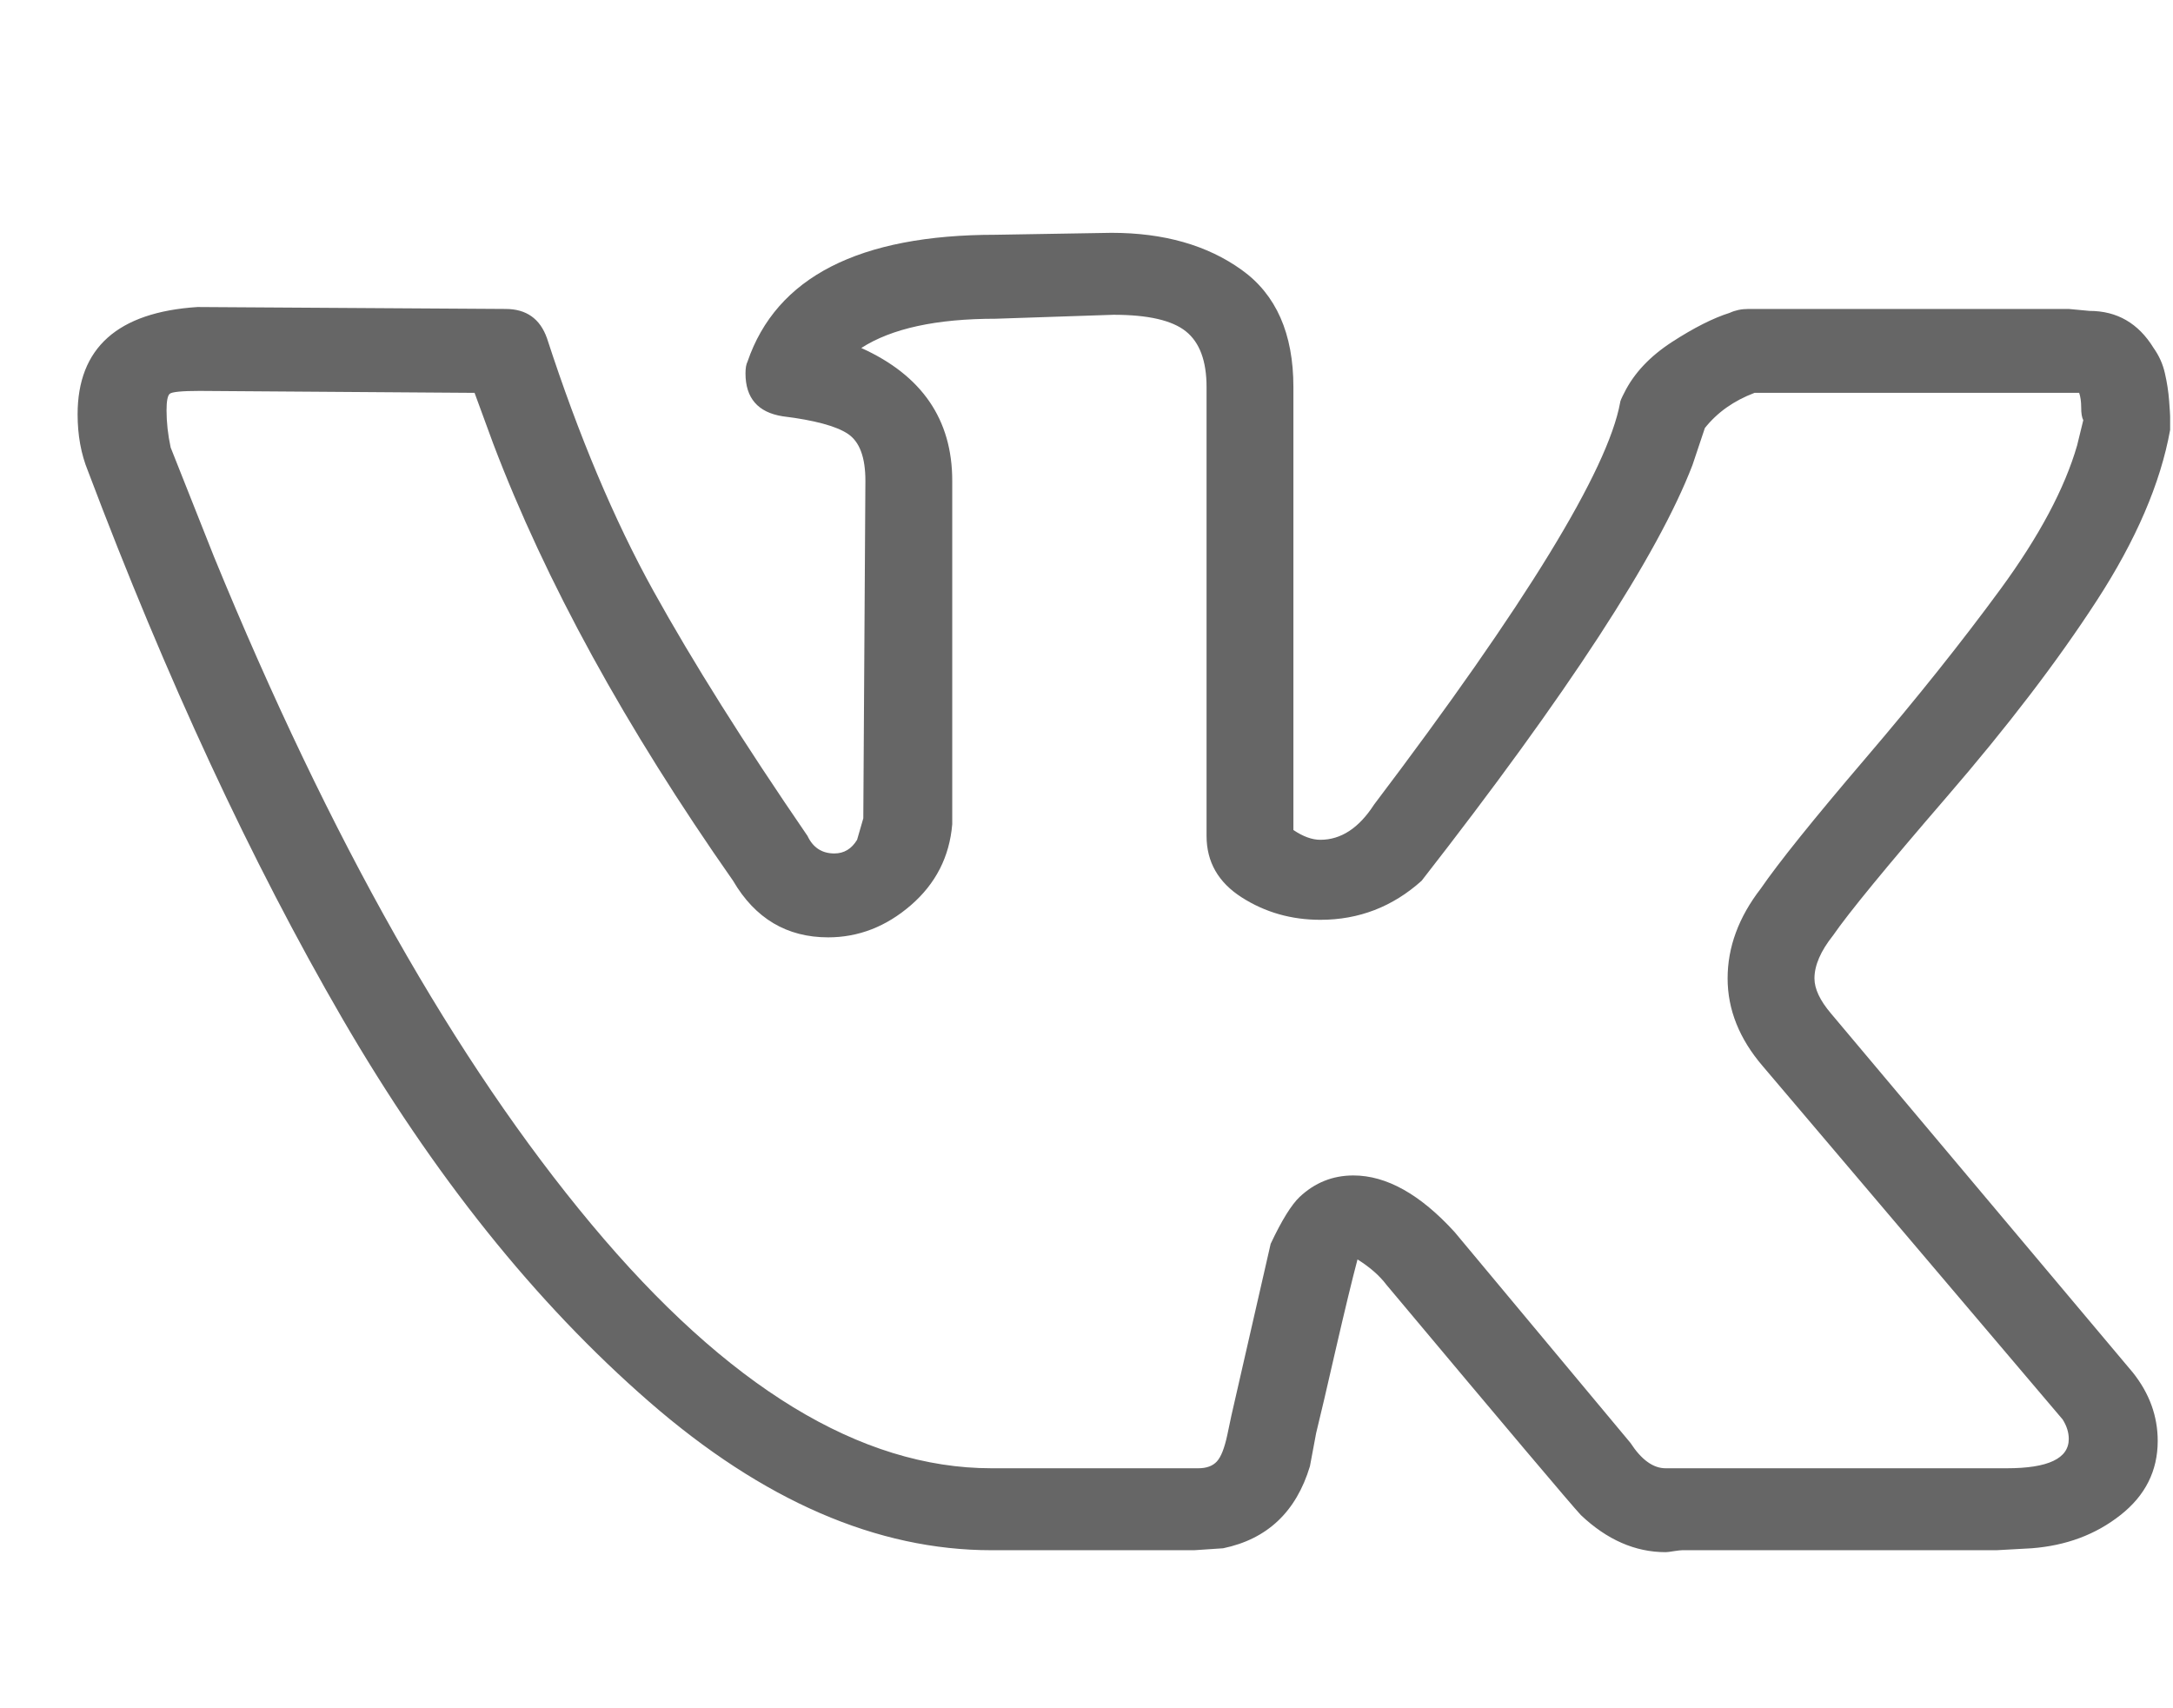
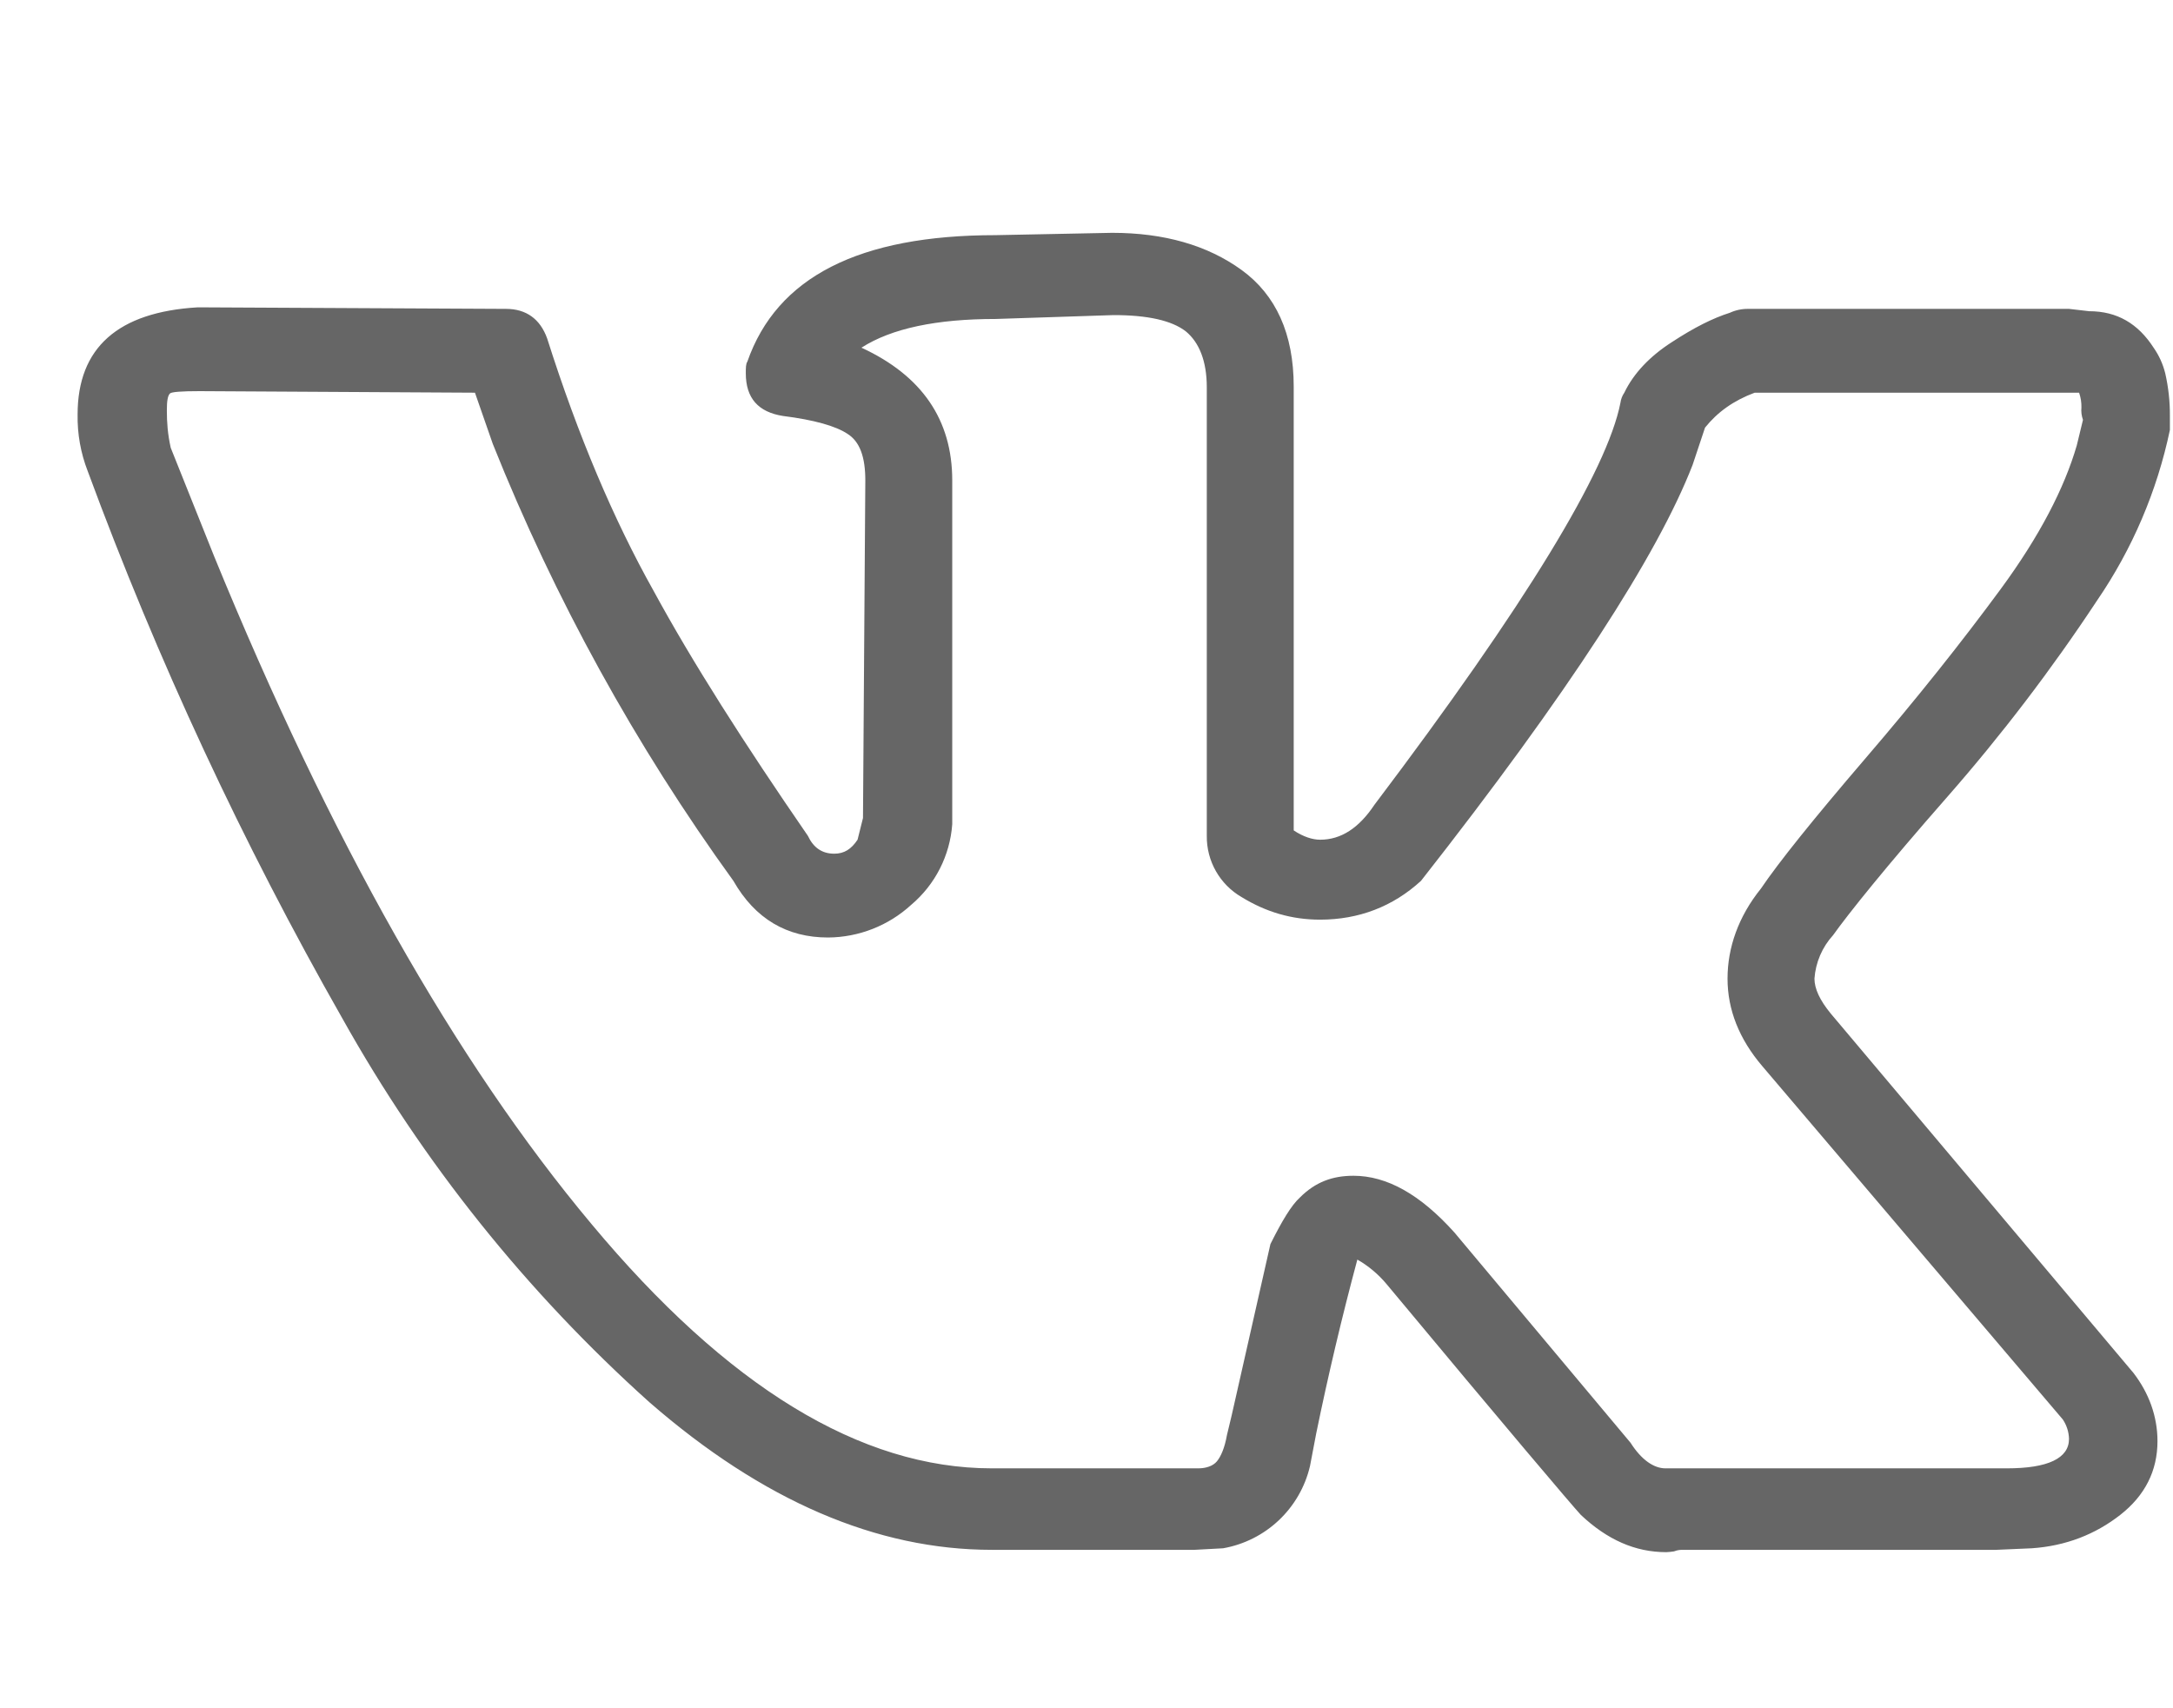
- <svg xmlns="http://www.w3.org/2000/svg" width="28" height="22" viewBox="0 0 28 22" fill="none">
-   <path d="M1 5.339C1 4.484 1.515 4.023 2.545 3.956L6.515 3.981C6.782 3.981 6.959 4.107 7.048 4.358C7.457 5.615 7.914 6.701 8.42 7.615C8.926 8.528 9.588 9.58 10.405 10.771C10.476 10.922 10.592 10.997 10.751 10.997C10.876 10.997 10.973 10.938 11.044 10.821L11.124 10.544L11.151 6.194C11.151 5.892 11.076 5.691 10.925 5.59C10.774 5.49 10.494 5.414 10.085 5.364C9.766 5.314 9.606 5.129 9.606 4.811C9.606 4.744 9.615 4.693 9.632 4.66C10.005 3.57 11.071 3.025 12.83 3.025L14.322 3C14.997 3 15.556 3.159 16 3.478C16.444 3.796 16.666 4.299 16.666 4.987V10.695C16.791 10.779 16.906 10.821 17.013 10.821C17.279 10.821 17.51 10.67 17.705 10.368C19.659 7.786 20.716 6.06 20.876 5.188C20.876 5.171 20.894 5.129 20.929 5.062C21.053 4.811 21.258 4.593 21.542 4.408C21.826 4.224 22.075 4.098 22.288 4.031C22.359 3.998 22.439 3.981 22.528 3.981H26.657L26.924 4.006C27.279 4.006 27.554 4.165 27.75 4.484C27.821 4.584 27.87 4.693 27.896 4.811C27.923 4.928 27.941 5.045 27.95 5.163C27.959 5.28 27.963 5.347 27.963 5.364V5.54C27.839 6.227 27.523 6.961 27.017 7.74C26.511 8.52 25.867 9.362 25.085 10.268C24.304 11.173 23.816 11.768 23.62 12.053C23.46 12.254 23.38 12.439 23.38 12.607C23.38 12.741 23.451 12.892 23.593 13.059L27.483 17.686C27.697 17.955 27.803 18.248 27.803 18.567C27.803 18.952 27.643 19.271 27.323 19.522C27.004 19.774 26.622 19.916 26.178 19.95L25.725 19.975H21.675C21.657 19.975 21.622 19.979 21.569 19.987C21.515 19.996 21.48 20 21.462 20C21.071 20 20.707 19.841 20.37 19.522C20.245 19.388 19.41 18.399 17.865 16.555C17.776 16.437 17.652 16.328 17.492 16.228C17.421 16.496 17.328 16.882 17.212 17.385C17.097 17.888 17.013 18.248 16.959 18.466L16.879 18.893C16.702 19.48 16.329 19.832 15.76 19.95L15.387 19.975H12.776C11.302 19.975 9.832 19.338 8.367 18.064C6.901 16.789 5.583 15.142 4.41 13.122C3.238 11.102 2.146 8.75 1.133 6.068C1.044 5.85 1 5.607 1 5.339ZM17.013 11.852C16.64 11.852 16.302 11.756 16 11.563C15.698 11.37 15.547 11.106 15.547 10.771V4.987C15.547 4.651 15.458 4.412 15.281 4.27C15.103 4.127 14.792 4.056 14.348 4.056L12.83 4.107C12.066 4.107 11.489 4.232 11.098 4.484C11.879 4.836 12.27 5.406 12.27 6.194V10.62C12.235 11.039 12.057 11.387 11.737 11.664C11.418 11.94 11.062 12.078 10.671 12.078C10.139 12.078 9.73 11.835 9.446 11.349C8.06 9.371 7.03 7.493 6.355 5.716L6.115 5.062L2.572 5.037C2.341 5.037 2.212 5.05 2.186 5.075C2.159 5.1 2.146 5.171 2.146 5.288C2.146 5.439 2.163 5.599 2.199 5.766L2.758 7.175C4.25 10.813 5.871 13.68 7.621 15.775C9.37 17.871 11.089 18.919 12.776 18.919H15.441C15.547 18.919 15.627 18.889 15.68 18.831C15.734 18.772 15.778 18.659 15.814 18.491L15.867 18.24L16.373 16.027C16.515 15.725 16.64 15.524 16.746 15.423C16.942 15.239 17.172 15.146 17.439 15.146C17.865 15.146 18.3 15.389 18.744 15.876L21.009 18.592C21.151 18.81 21.302 18.919 21.462 18.919H25.858C26.391 18.919 26.657 18.793 26.657 18.541C26.657 18.458 26.631 18.374 26.578 18.29L22.714 13.738C22.412 13.386 22.261 13.009 22.261 12.607C22.261 12.204 22.403 11.819 22.688 11.45C22.919 11.114 23.367 10.557 24.033 9.777C24.699 8.998 25.281 8.268 25.778 7.59C26.276 6.91 26.604 6.294 26.764 5.741L26.844 5.414C26.826 5.381 26.817 5.326 26.817 5.251C26.817 5.175 26.808 5.112 26.791 5.062H22.608C22.341 5.163 22.128 5.314 21.968 5.515L21.808 5.993C21.364 7.149 20.201 8.935 18.318 11.349C17.945 11.684 17.51 11.852 17.013 11.852Z" fill="#666666" />
+ <svg xmlns="http://www.w3.org/2000/svg" viewBox="0 0 28 22" fill="none">
+   <path d="M1 5.34c0-.86.52-1.32 1.55-1.38l3.97.02c.26 0 .44.13.53.38.4 1.26.86 2.34 1.37 3.25.5.92 1.17 1.97 1.99 3.16.07.15.18.23.34.23.13 0 .22-.06.3-.18l.07-.28.03-4.35c0-.3-.07-.5-.23-.6-.15-.1-.43-.18-.83-.23-.32-.05-.48-.23-.48-.55 0-.07 0-.12.02-.15.38-1.09 1.44-1.63 3.2-1.63l1.5-.03c.67 0 1.23.16 1.67.48.44.32.67.82.67 1.5v5.72c.12.08.24.12.34.12.27 0 .5-.15.7-.45 1.95-2.58 3-4.31 3.17-5.18a.3.3 0 0 1 .05-.13c.12-.25.33-.47.61-.65.29-.19.53-.31.75-.38a.55.55 0 0 1 .24-.05h4.13l.26.03c.36 0 .63.16.83.47.07.1.12.21.15.33a2.4 2.4 0 0 1 .06.55v.18a6.11 6.11 0 0 1-.94 2.2 23.4 23.4 0 0 1-1.93 2.53c-.79.9-1.27 1.5-1.47 1.78a.93.93 0 0 0-.24.56c0 .13.07.28.21.45l3.9 4.63c.2.26.31.56.31.88 0 .38-.16.7-.48.95-.32.25-.7.4-1.14.43l-.46.02h-4.04c-.02 0-.06 0-.11.02a.86.86 0 0 1-.1.01c-.4 0-.76-.16-1.1-.48-.12-.13-.96-1.12-2.5-2.97a1.39 1.39 0 0 0-.38-.32 38.47 38.47 0 0 0-.53 2.24l-.08.42a1.4 1.4 0 0 1-1.12 1.06l-.37.02h-2.61c-1.48 0-2.95-.63-4.41-1.9a19.3 19.3 0 0 1-3.96-4.95 47.51 47.51 0 0 1-3.28-7.05 1.92 1.92 0 0 1-.13-.73Zm16.01 6.51c-.37 0-.7-.1-1.01-.29a.9.9 0 0 1-.45-.79v-5.78c0-.34-.1-.58-.27-.72-.18-.14-.49-.21-.93-.21l-1.52.05c-.76 0-1.34.12-1.73.37.78.36 1.17.93 1.17 1.71v4.43a1.5 1.5 0 0 1-.53 1.04 1.6 1.6 0 0 1-1.07.42c-.53 0-.94-.24-1.22-.73a26.16 26.16 0 0 1-3.1-5.63l-.23-.66-3.55-.02c-.23 0-.36.01-.38.03-.03.03-.04.1-.04.22 0 .15.01.3.05.48l.56 1.4c1.49 3.64 3.11 6.51 4.86 8.6 1.75 2.1 3.47 3.15 5.16 3.15h2.66c.1 0 .19-.03.24-.09.05-.06.1-.17.13-.34l.06-.25.5-2.21c.15-.3.27-.5.38-.6.2-.2.42-.28.69-.28.43 0 .86.24 1.3.73l2.27 2.71c.14.22.3.33.45.33h4.4c.53 0 .8-.13.8-.38a.47.47 0 0 0-.08-.25l-3.87-4.55c-.3-.35-.45-.73-.45-1.13 0-.4.14-.8.43-1.16.23-.34.68-.9 1.34-1.67.67-.78 1.25-1.51 1.75-2.19.5-.68.82-1.3.98-1.85l.08-.33a.37.37 0 0 1-.02-.16.54.54 0 0 0-.03-.19h-4.18c-.27.1-.48.25-.64.45l-.16.48c-.45 1.16-1.6 2.94-3.5 5.36-.36.33-.8.5-1.3.5Z" fill="#666" />
</svg>
